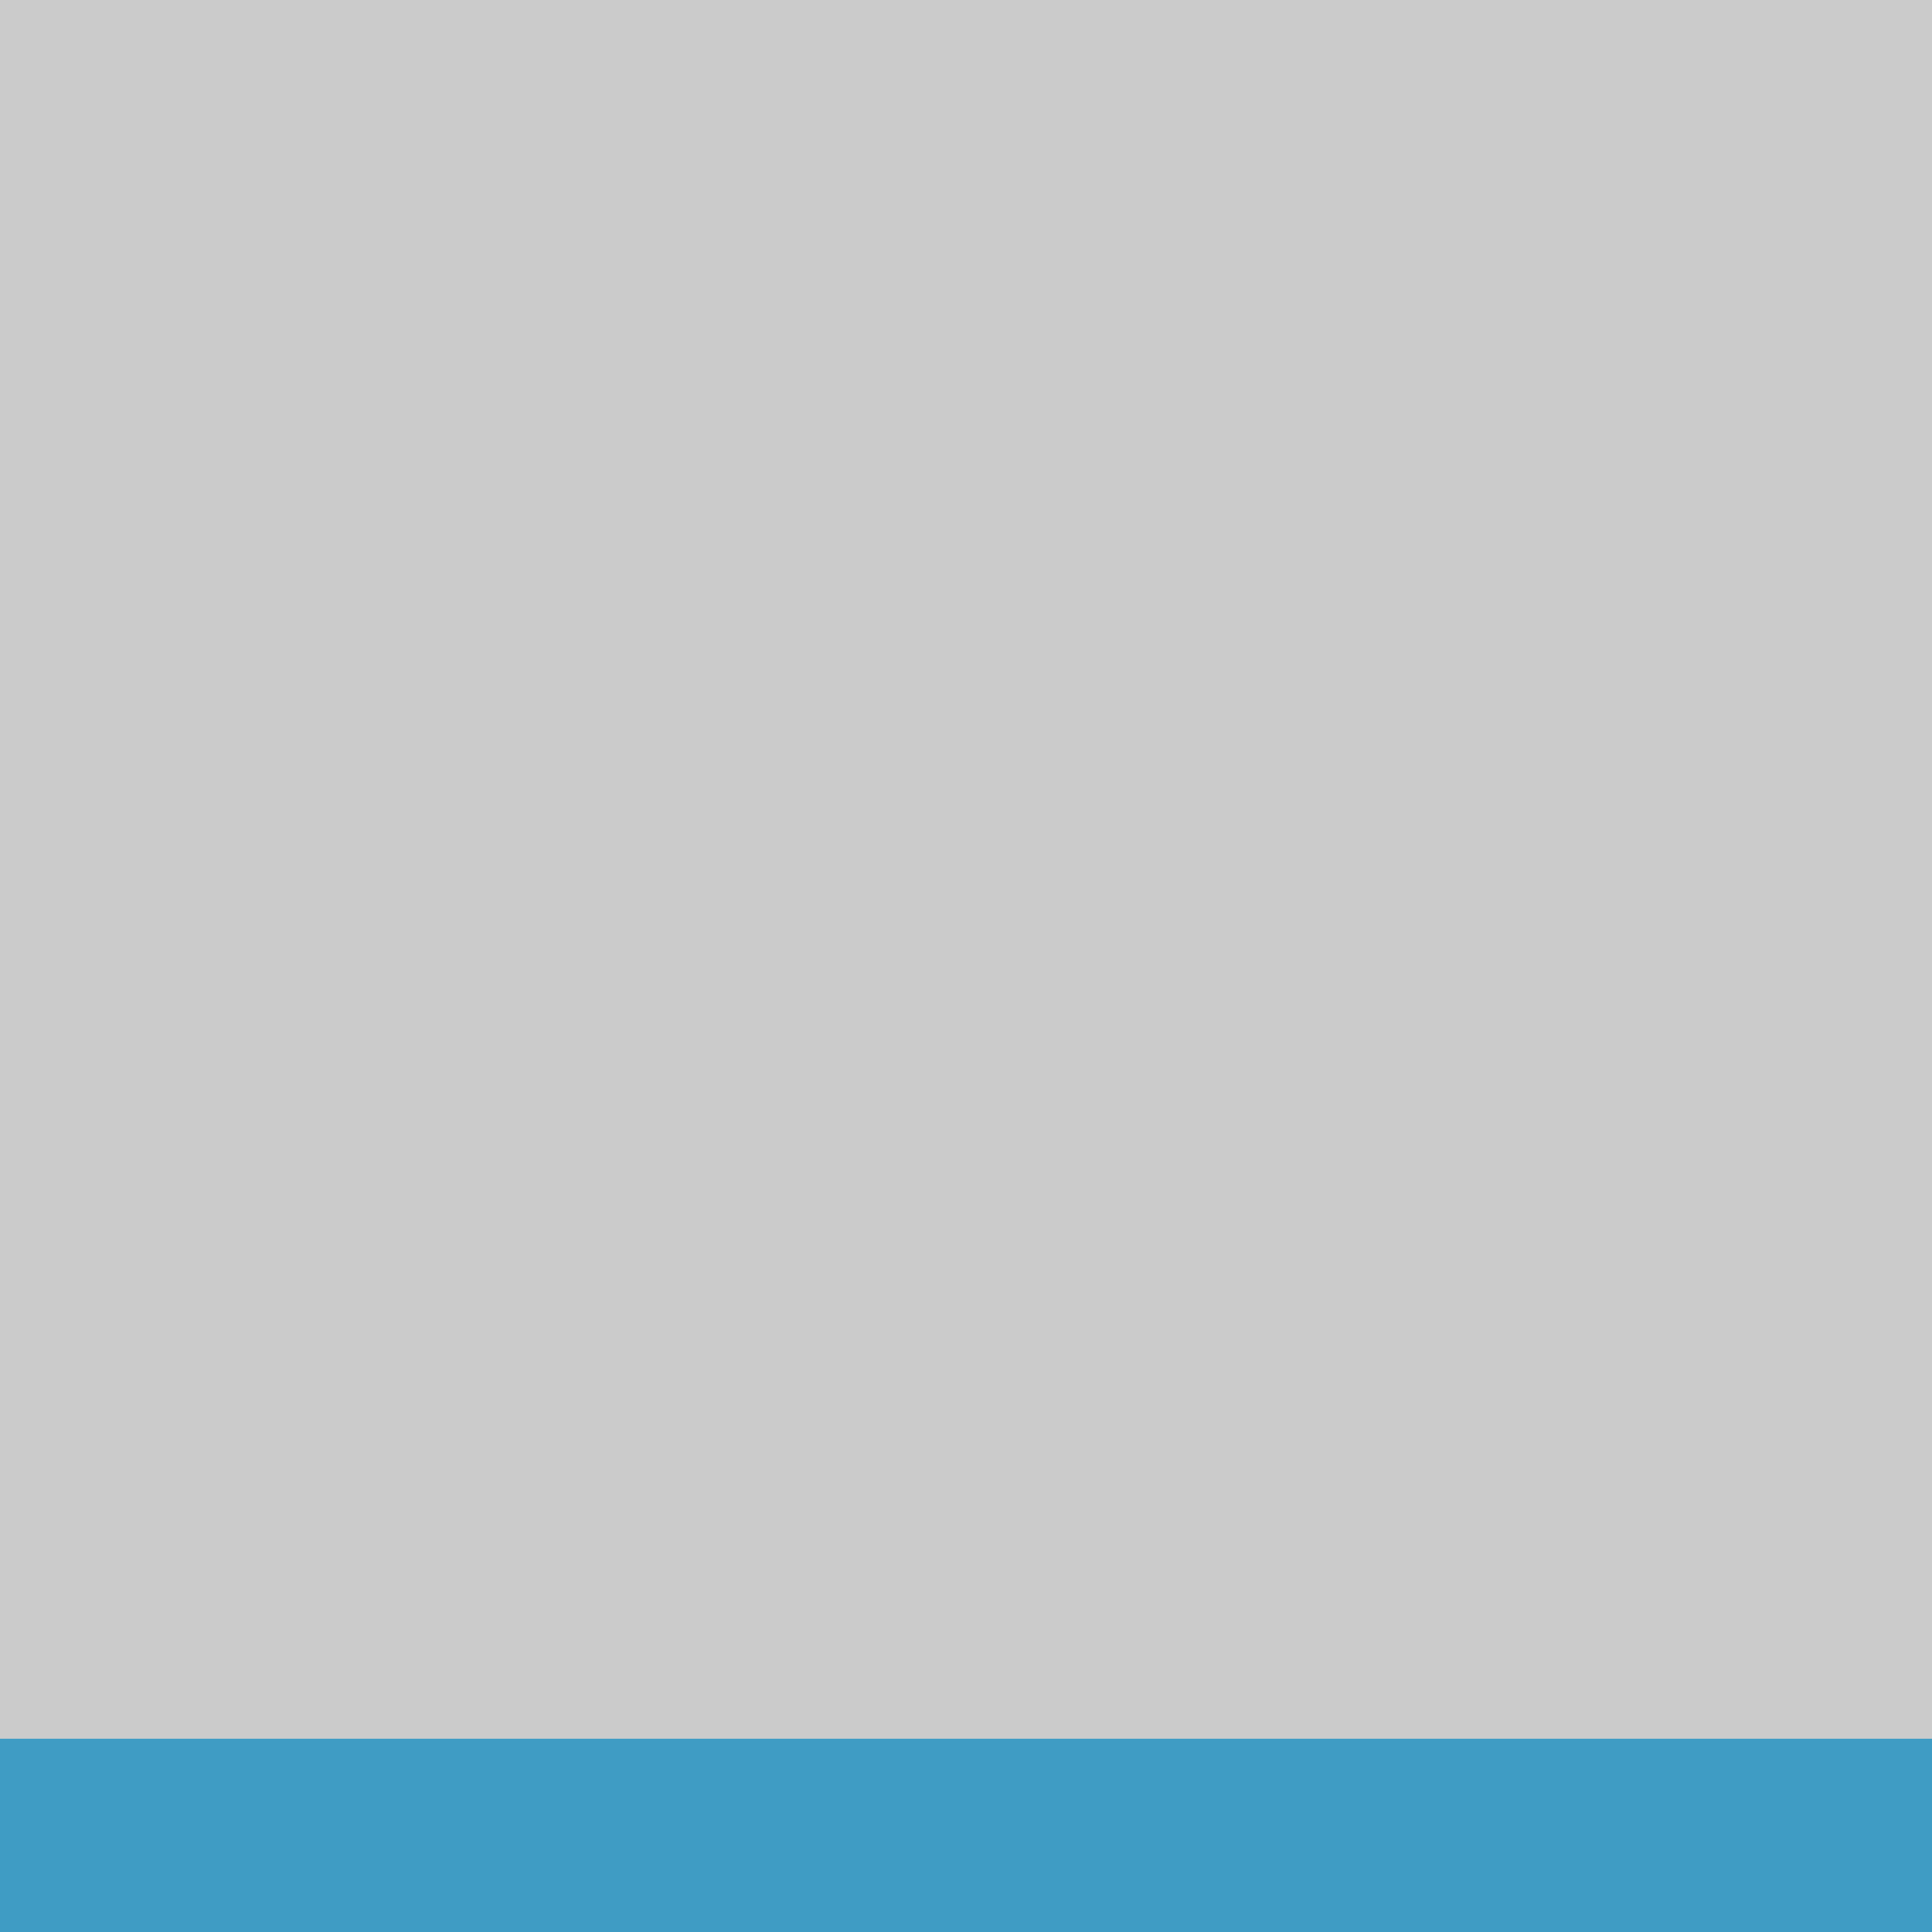
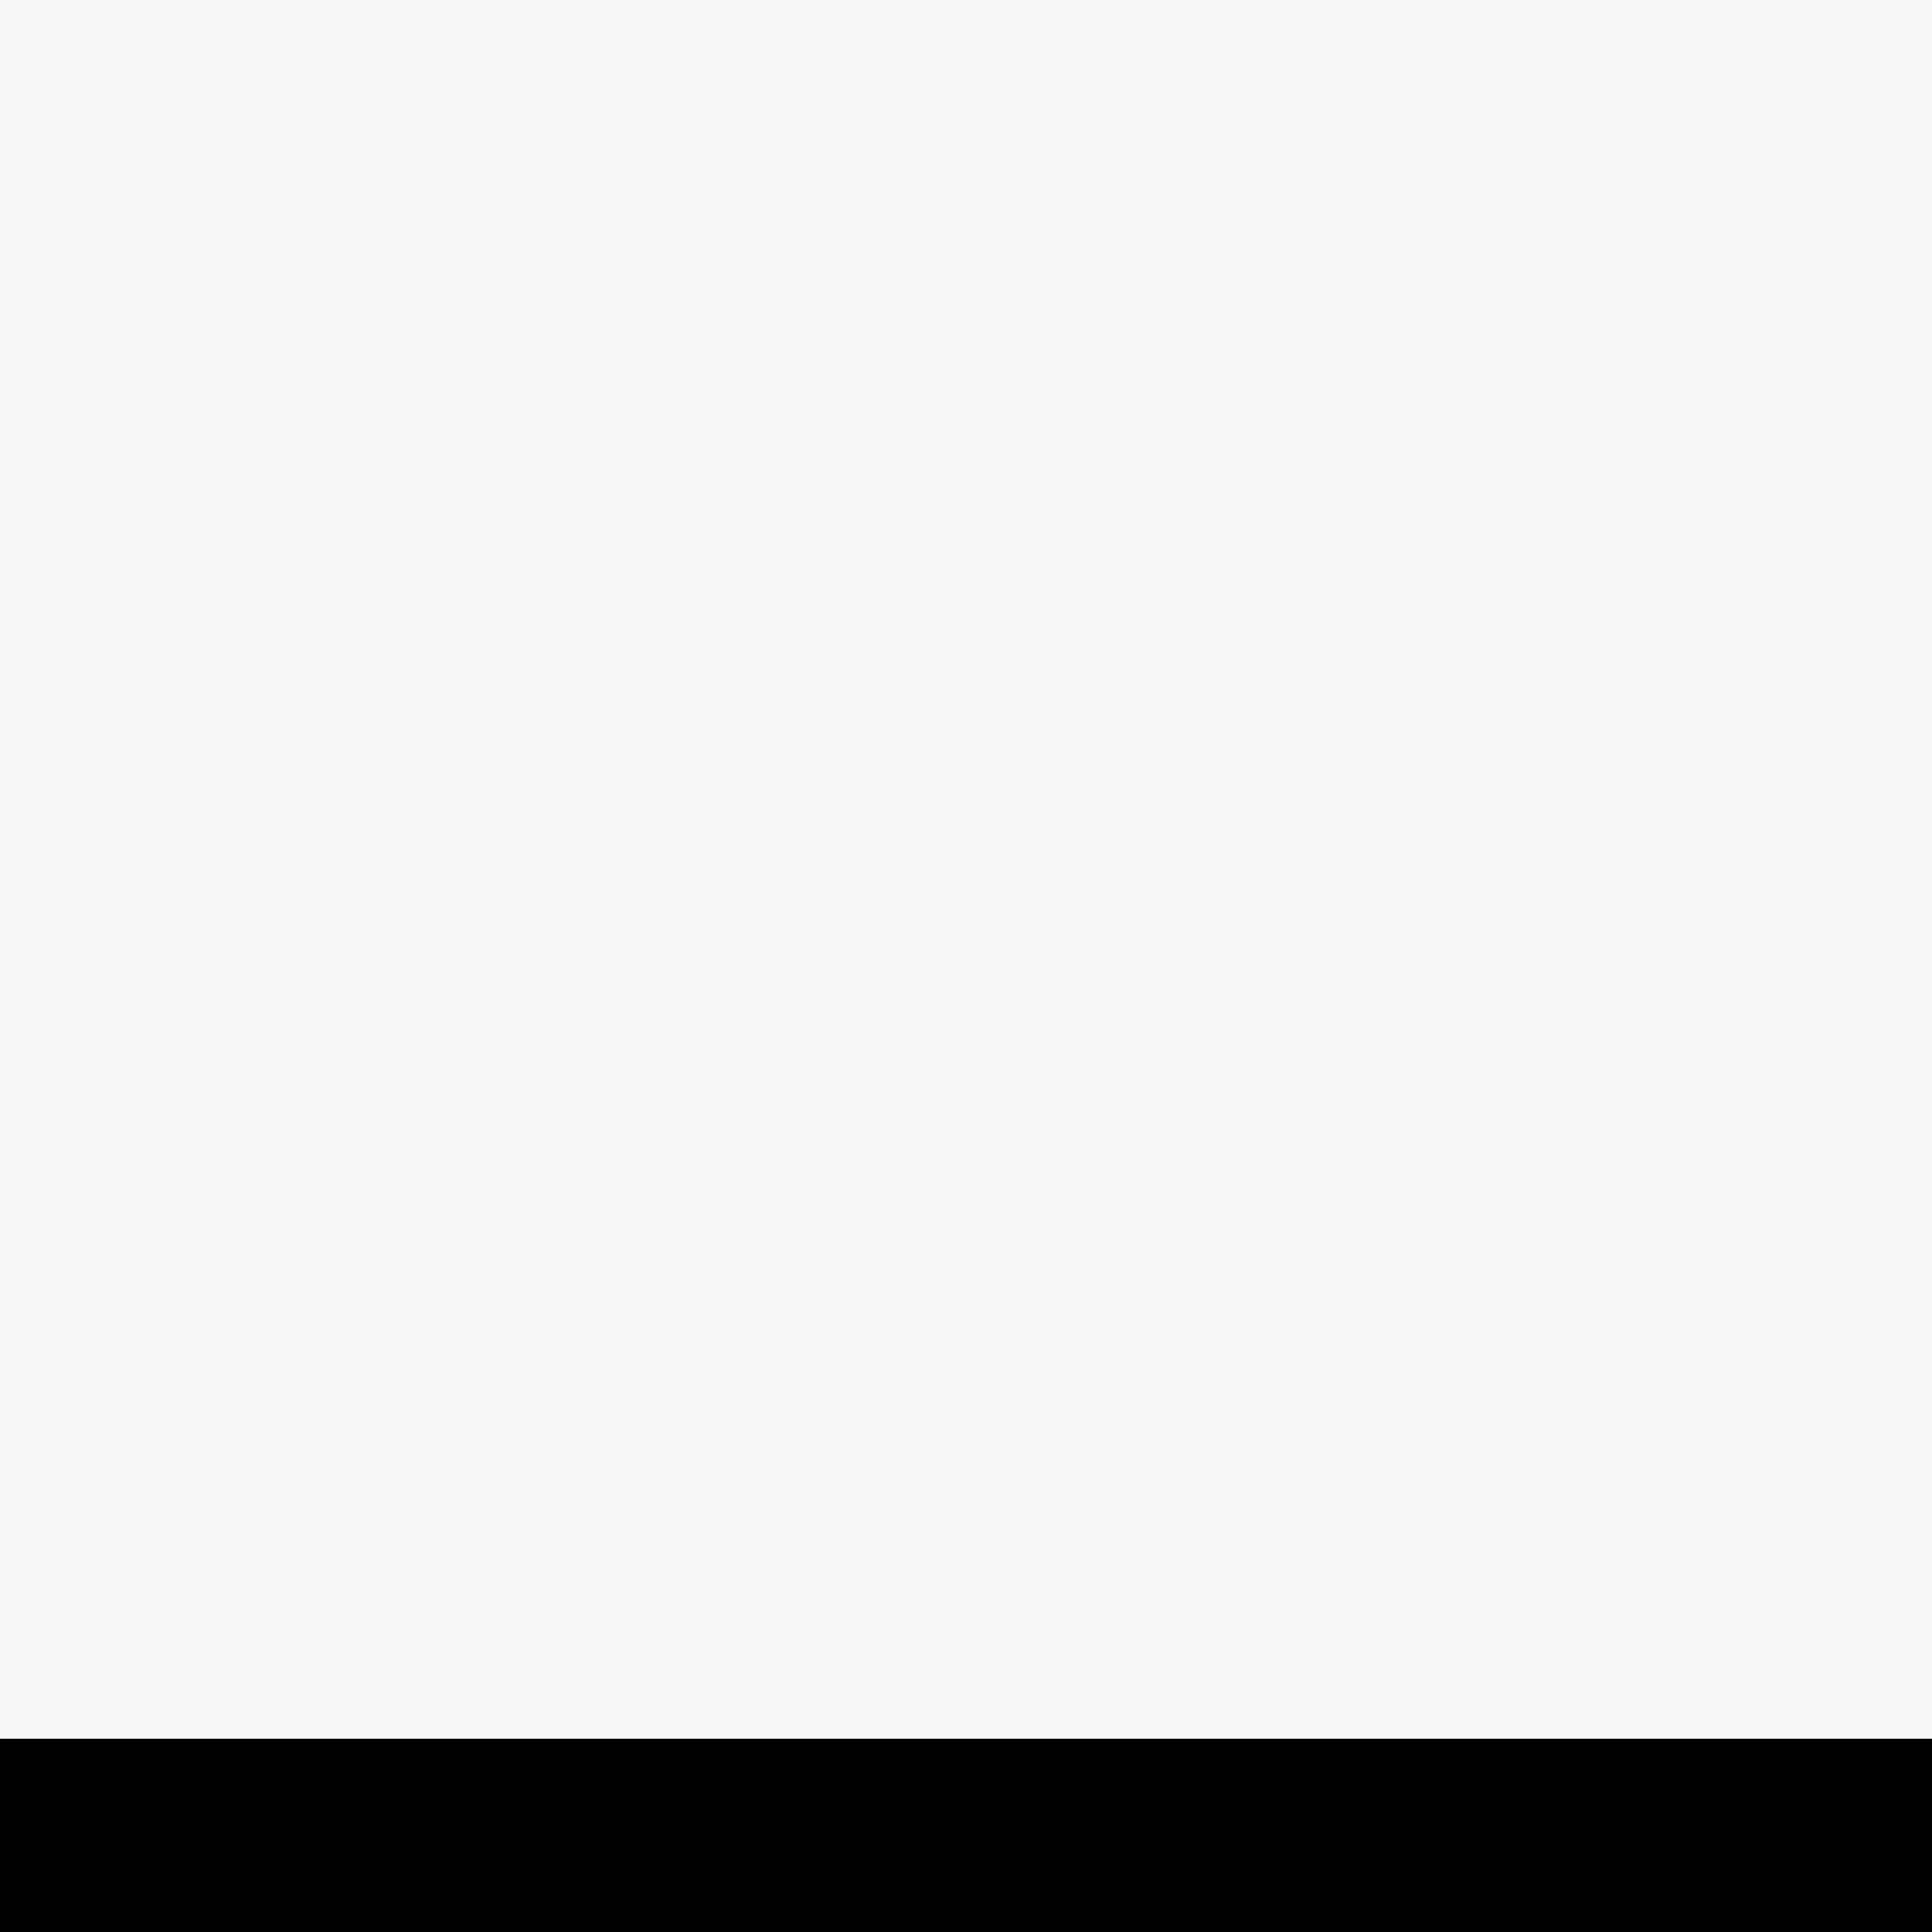
<svg xmlns="http://www.w3.org/2000/svg" id="svg2" version="1.1" width="24" height="24" viewBox="0 0 24 24">
  <defs id="defs6" />
-   <rect style="fill:#757575;fill-opacity:0.298" id="rect4133" width="24.102" height="21.661" x="0" y="0" />
-   <rect style="fill:#3f9cc4;fill-opacity:1" id="rect4147" width="24" height="2.401" x="0" y="21.599" />
+   <rect style="fill:#ffffff;fill-opacity:0.392" id="rect4133" width="24.102" height="21.661" x="0" y="0" />
+   <rect style="fill:#000000;fill-opacity:1" id="rect4147" width="24" height="2.401" x="0" y="21.599" />
</svg>
